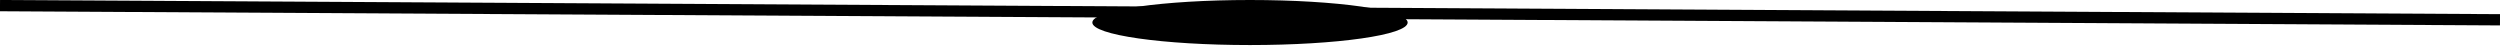
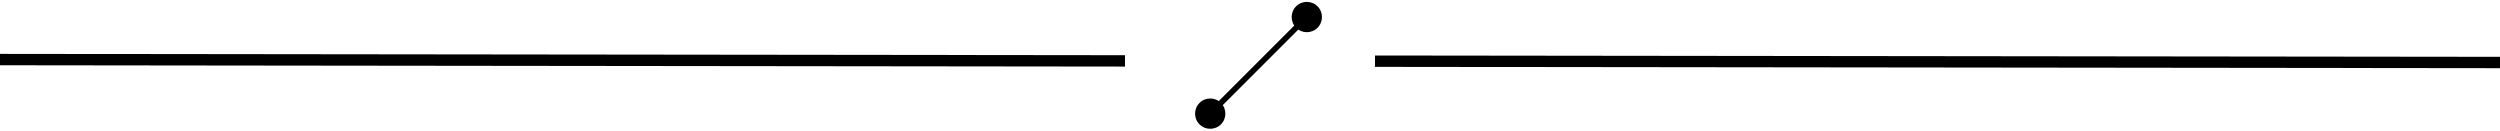
- <svg xmlns="http://www.w3.org/2000/svg" width="444" height="8" viewBox="0 0 444 8" fill="none">
-   <ellipse cx="222" cy="4" rx="28" ry="4" fill="black" />
-   <path d="M0 1L444 3.515" stroke="black" stroke-width="2" />
+ <svg xmlns="http://www.w3.org/2000/svg" width="440" height="23" viewBox="0 0 440 23" fill="none">
+   <path d="M0 10.485L198 10.717" stroke="black" stroke-width="2" />
+   <path d="M242 10.768L440 11" stroke="black" stroke-width="2" />
+   <path d="M231.886 1.114C230.844 0.073 229.156 0.073 228.114 1.114C227.073 2.156 227.073 3.844 228.114 4.886C229.156 5.927 230.844 5.927 231.886 4.886C232.927 3.844 232.927 2.156 231.886 1.114ZM214.886 18.114C213.844 17.073 212.156 17.073 211.114 18.114C210.073 19.156 210.073 20.844 211.114 21.886C212.156 22.927 213.844 22.927 214.886 21.886C215.927 20.844 215.927 19.156 214.886 18.114ZM229.646 2.646L212.646 19.646L213.354 20.354L230.354 3.354L229.646 2.646Z" fill="black" />
</svg>
